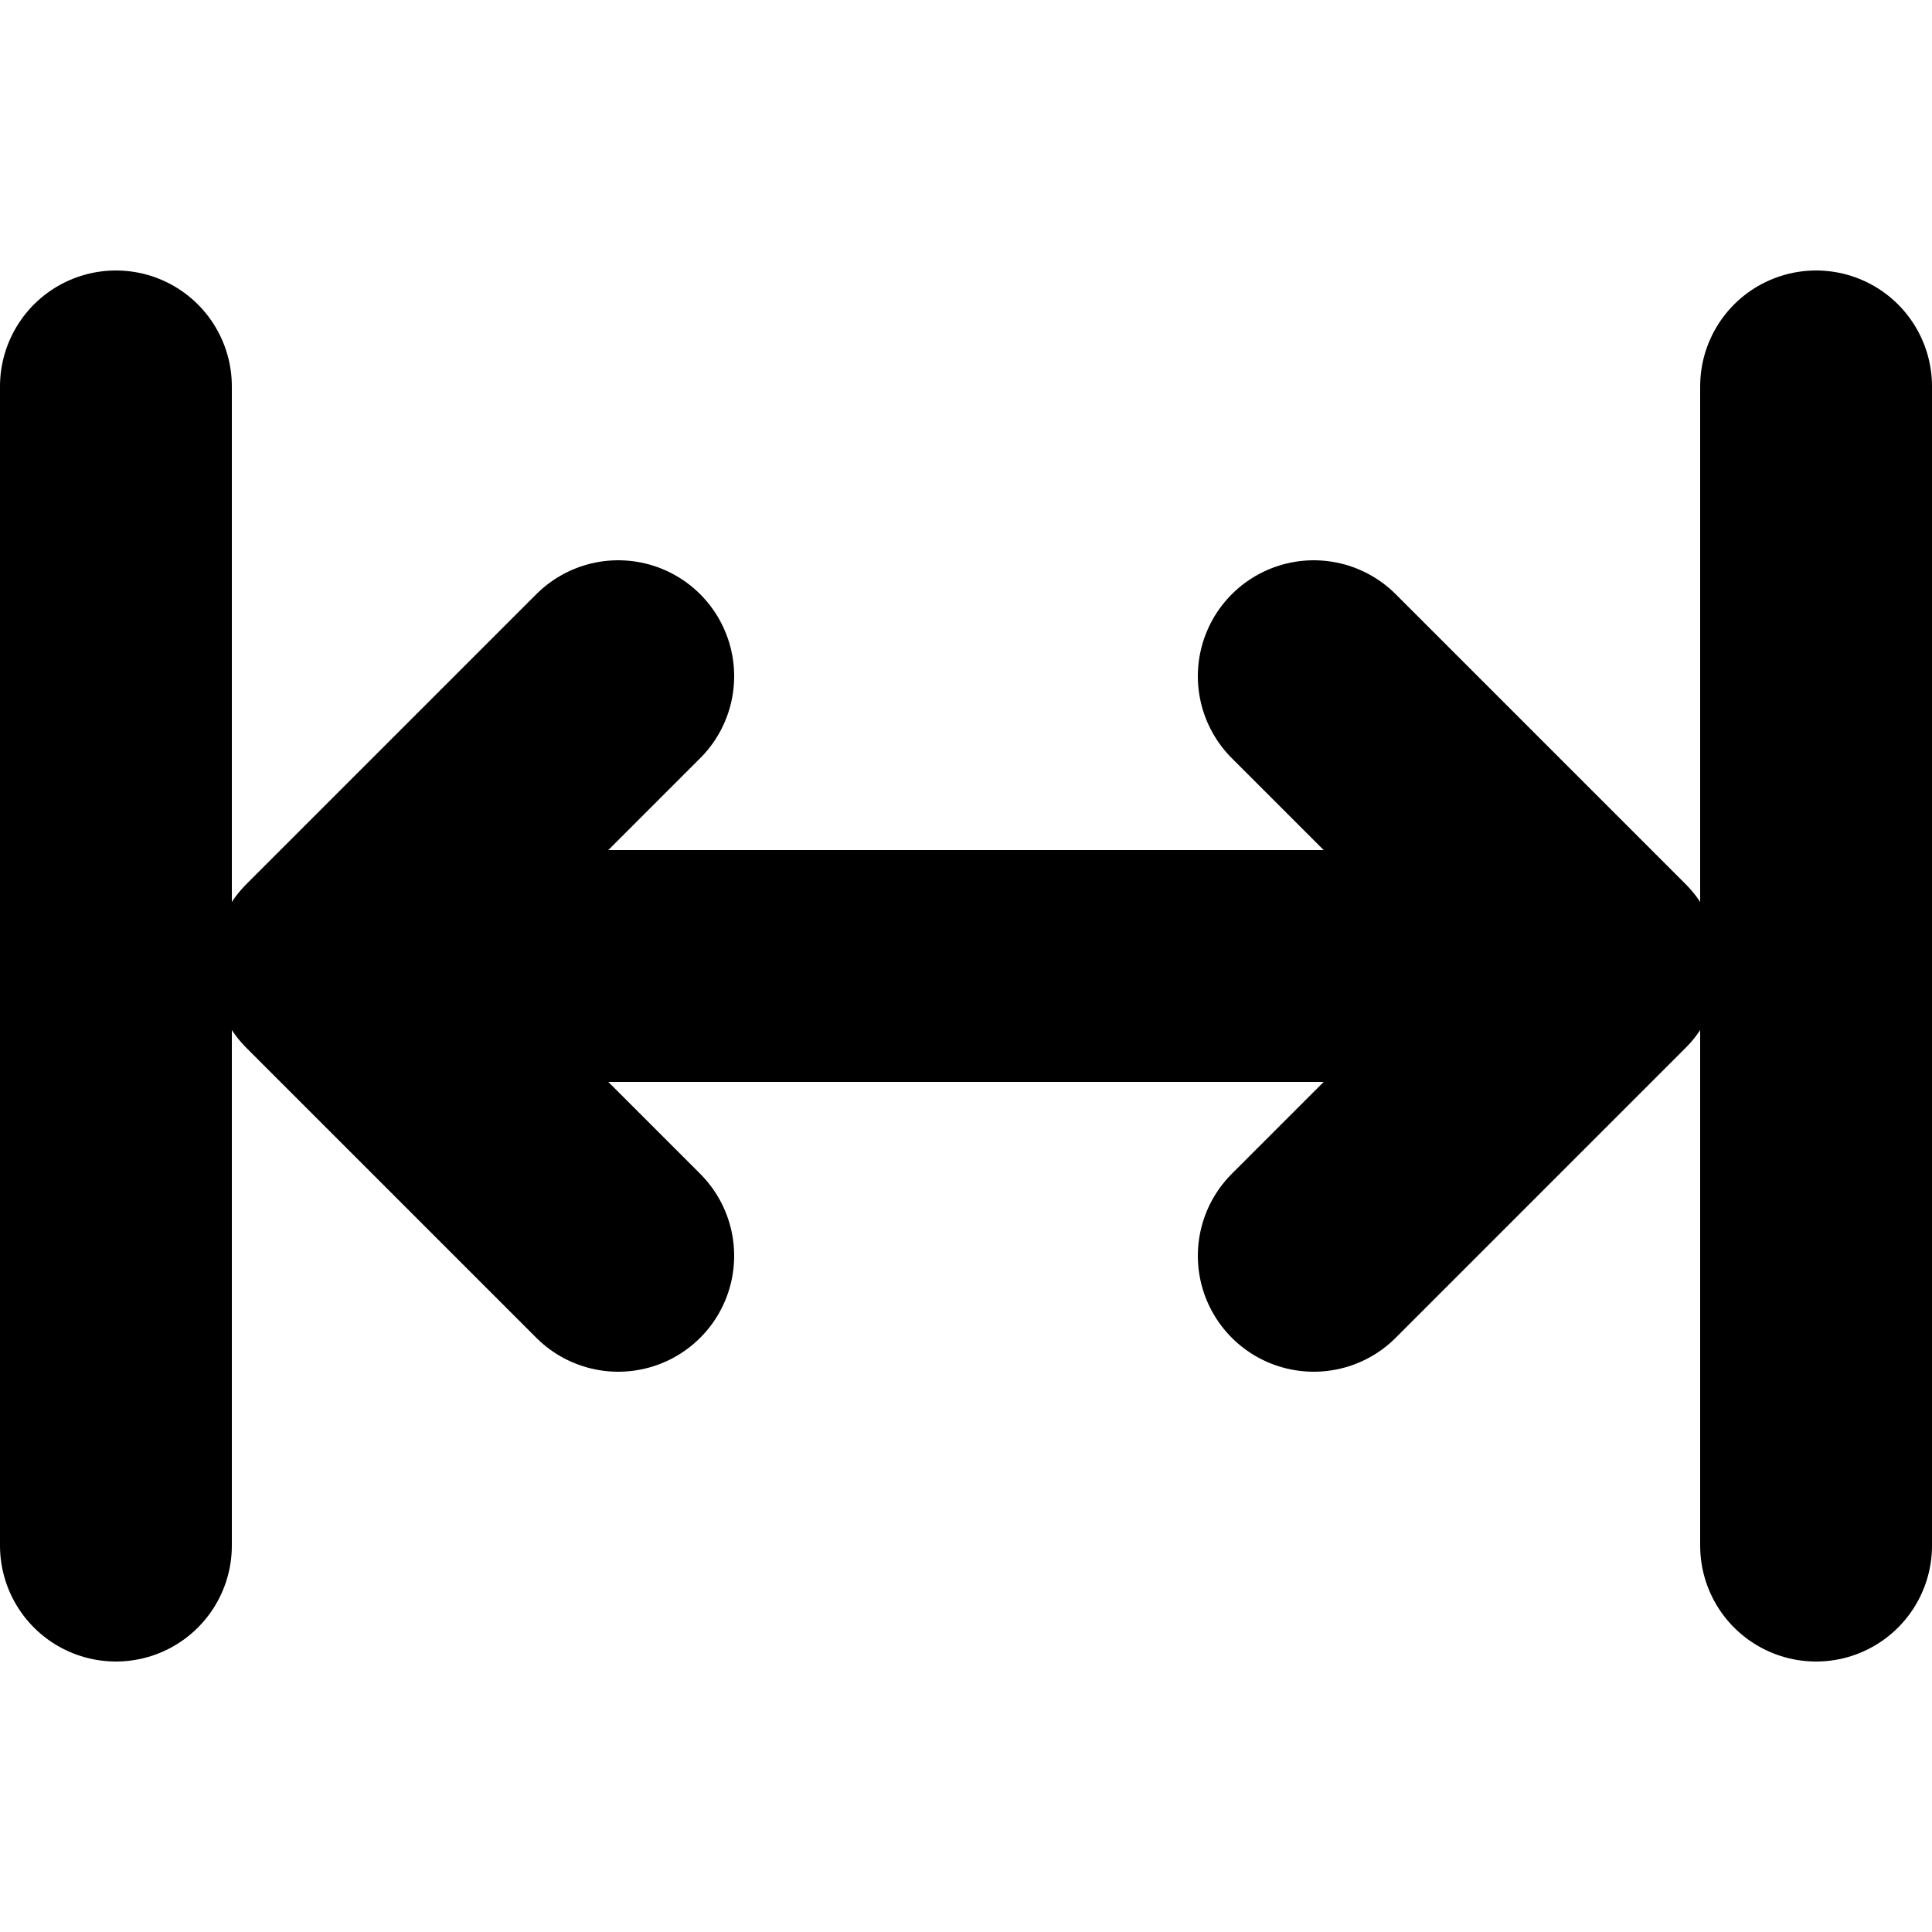
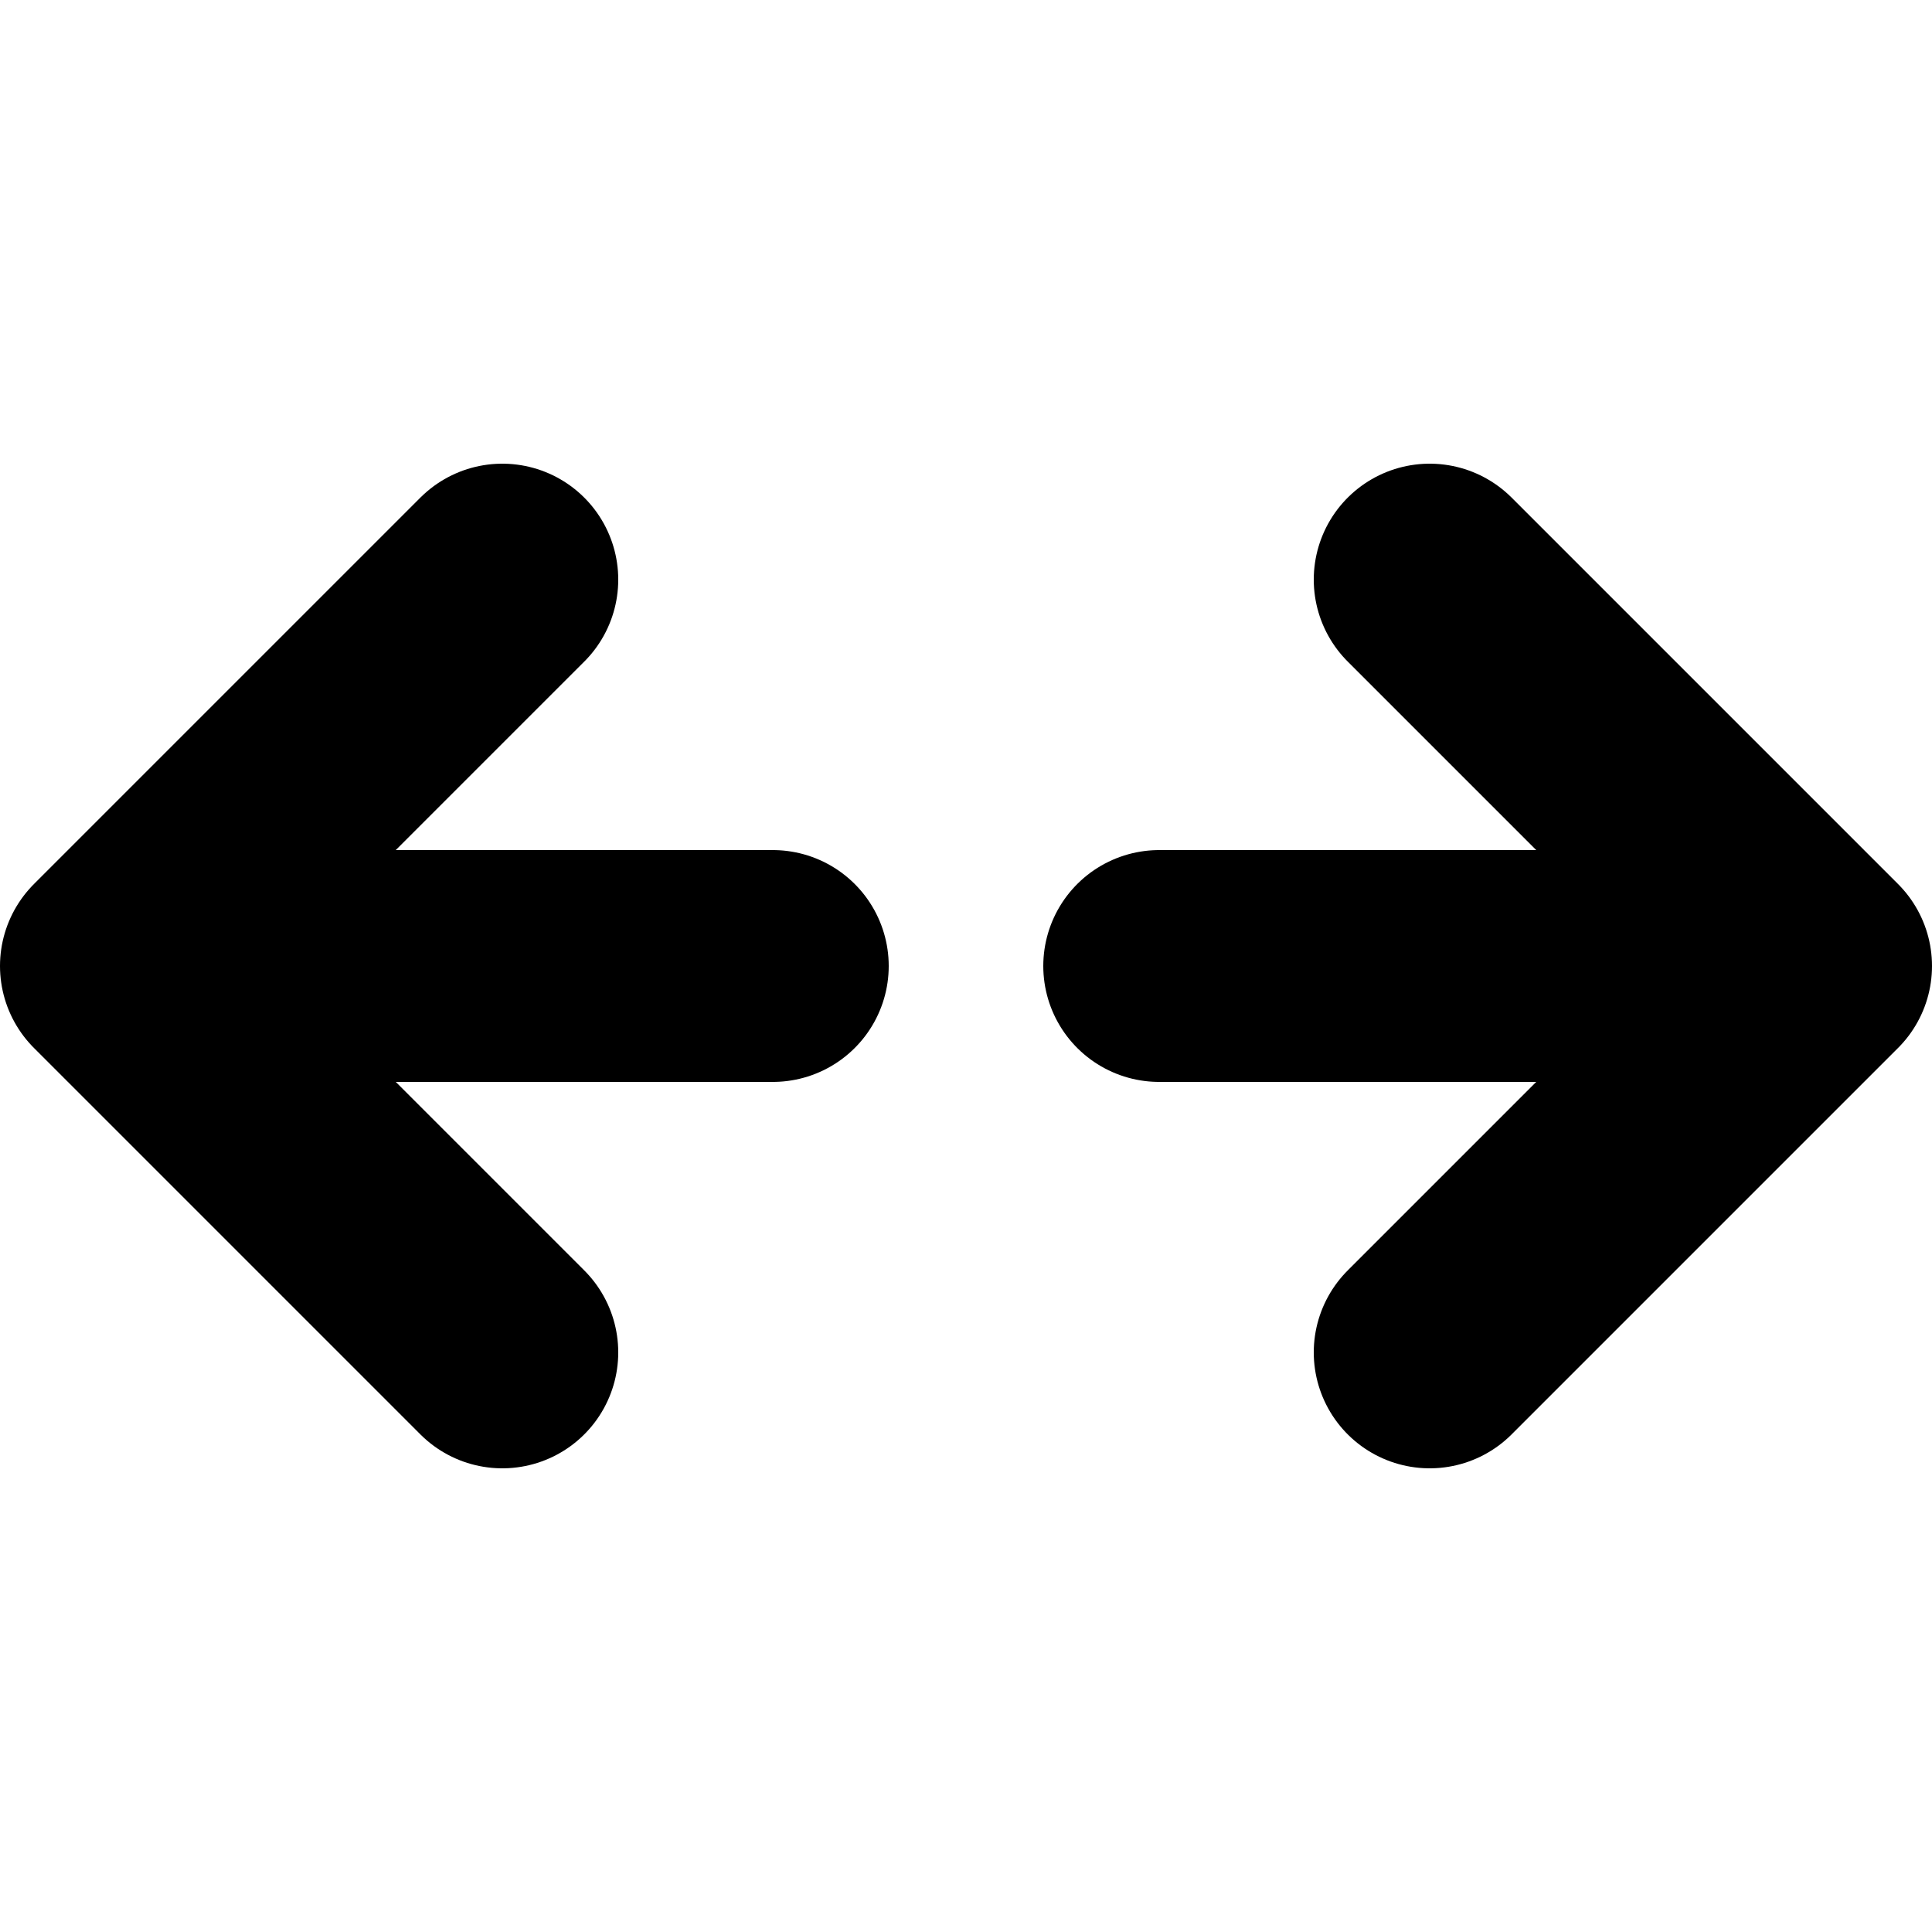
<svg xmlns="http://www.w3.org/2000/svg" viewBox="-50 -50 100 100">
-   <path fill="none" stroke="currentColor" stroke-width="12" stroke-linecap="round" stroke-linejoin="round" d="       M -44 -30       L -44 30       M 44 -30       L 44 30       M -18 -15       L -33 0       L -18 15       M 18 -15       L 33 0       L 18 15       M -33 0       L 33 0     " />
+   <path fill="none" stroke="currentColor" stroke-width="12" stroke-linecap="round" stroke-linejoin="round" d="       M -10 0       L -44 0       M -24 -20       L -44 0       L -24 20       M 10 0       L 44 0       M 24 -20       L 44 0       L 24 20     " />
</svg>
